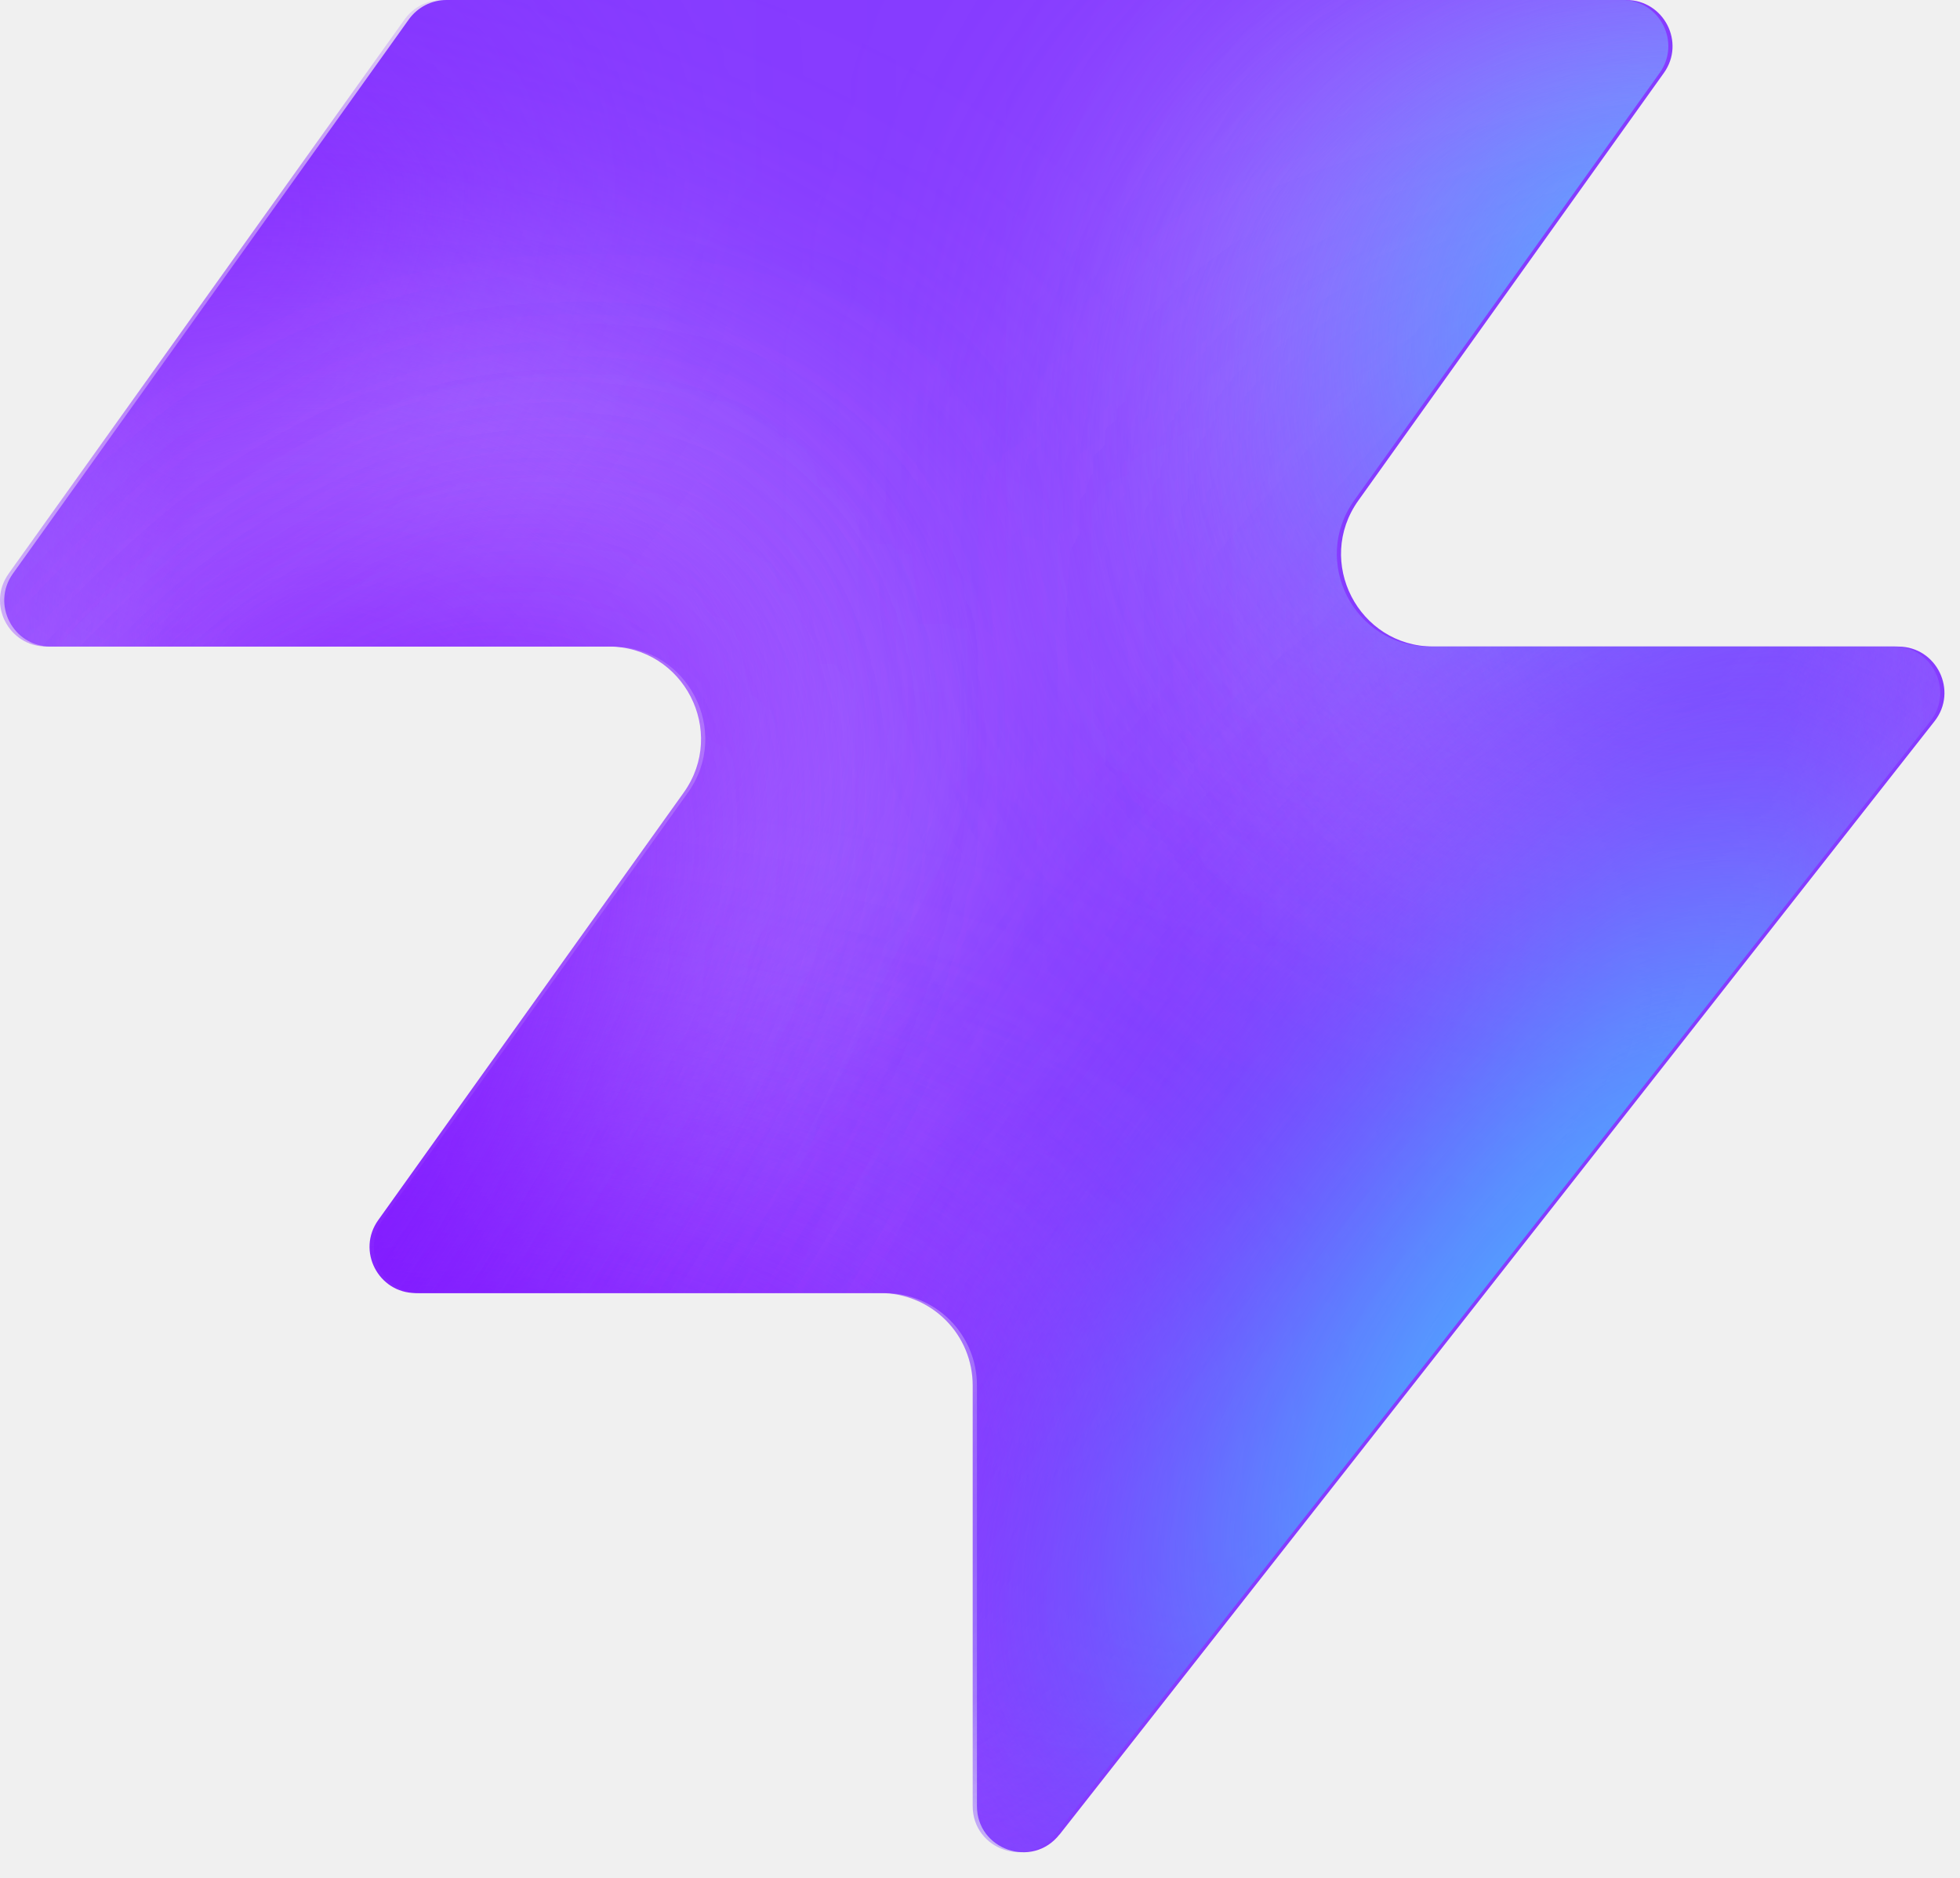
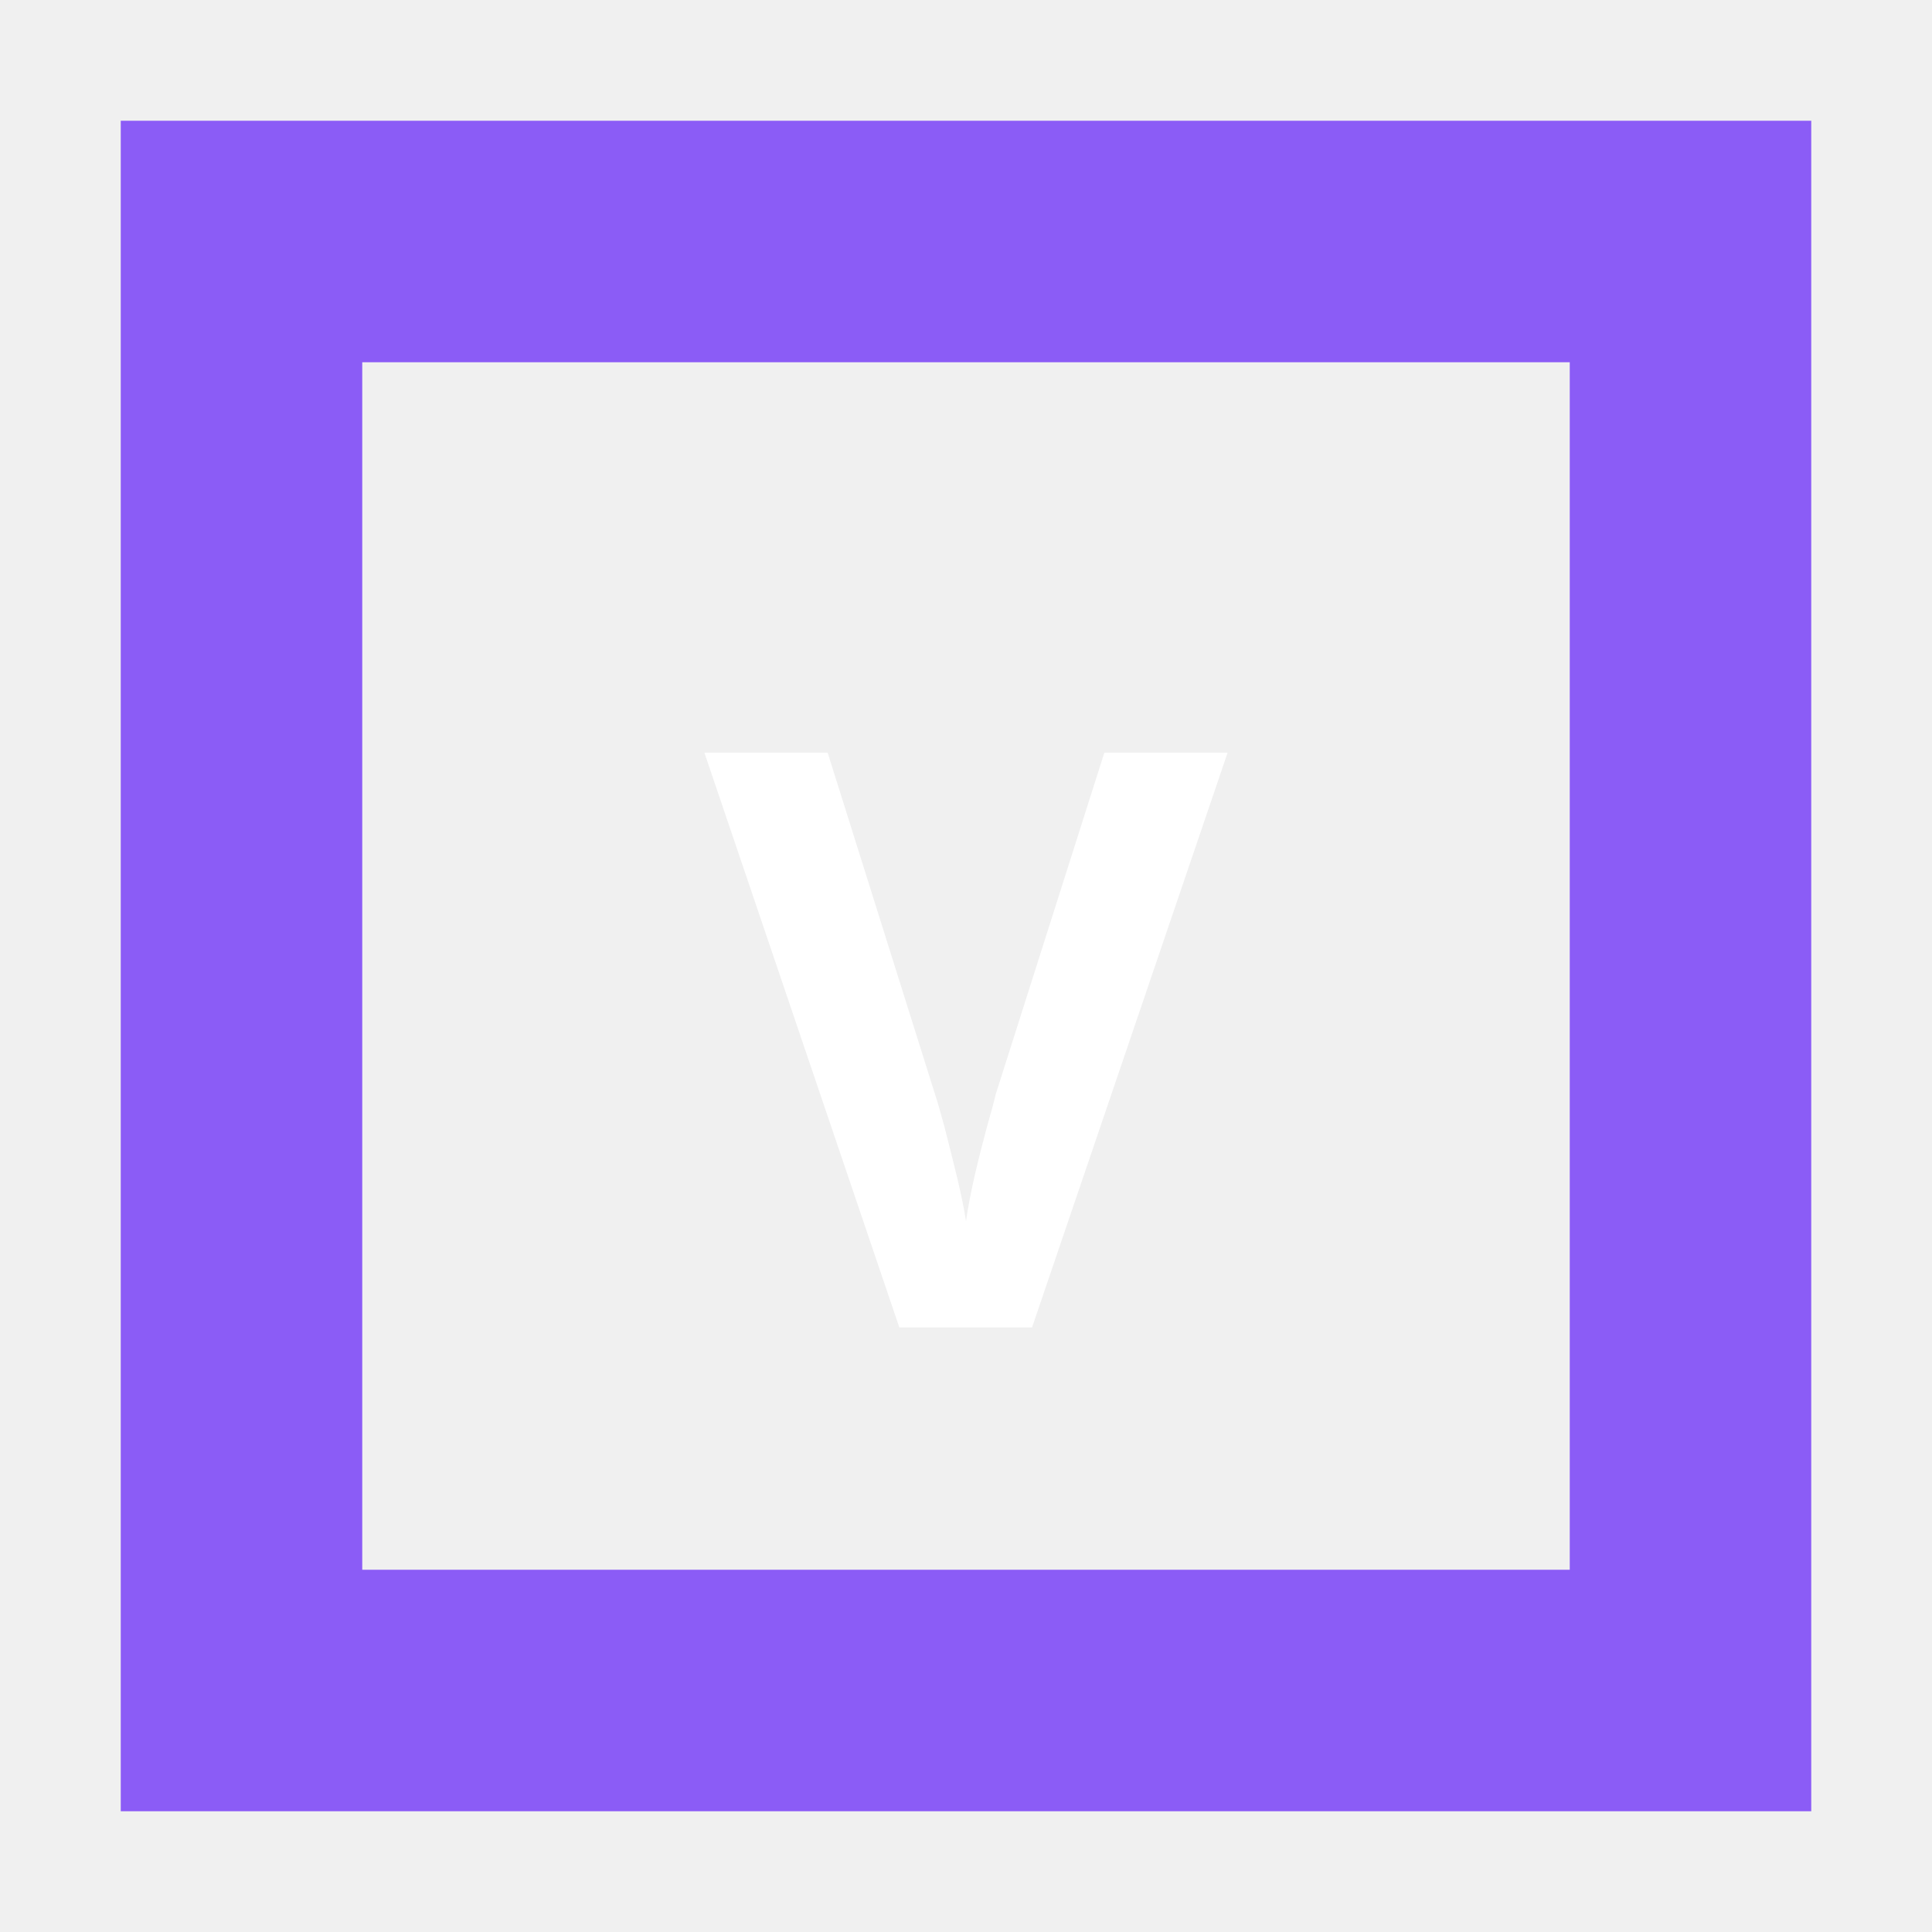
- <svg xmlns="http://www.w3.org/2000/svg" width="48" height="46" fill="none" viewBox="0 0 48 46">
-   <path fill="#863bff" d="M25.946 44.938c-.664.845-2.021.375-2.021-.698V33.937a2.26 2.26 0 0 0-2.262-2.262H10.287c-.92 0-1.456-1.04-.92-1.788l7.48-10.471c1.07-1.497 0-3.578-1.842-3.578H1.237c-.92 0-1.456-1.04-.92-1.788L10.013.474c.214-.297.556-.474.92-.474h28.894c.92 0 1.456 1.04.92 1.788l-7.48 10.471c-1.07 1.498 0 3.579 1.842 3.579h11.377c.943 0 1.473 1.088.89 1.83L25.947 44.94z" style="fill:#863bff;fill:color(display-p3 .525 .23 1);fill-opacity:1" />
-   <mask id="a" width="48" height="46" x="0" y="0" maskUnits="userSpaceOnUse" style="mask-type:alpha">
-     <path fill="#000" d="M25.842 44.938c-.664.844-2.021.375-2.021-.698V33.937a2.26 2.26 0 0 0-2.262-2.262H10.183c-.92 0-1.456-1.04-.92-1.788l7.48-10.471c1.07-1.498 0-3.579-1.842-3.579H1.133c-.92 0-1.456-1.04-.92-1.787L9.91.473c.214-.297.556-.474.92-.474h28.894c.92 0 1.456 1.04.92 1.788l-7.48 10.471c-1.07 1.498 0 3.578 1.842 3.578h11.377c.943 0 1.473 1.088.89 1.832L25.843 44.94z" style="fill:#000;fill-opacity:1" />
-   </mask>
-   <g mask="url(#a)">
-     <g filter="url(#b)">
-       <ellipse cx="5.508" cy="14.704" fill="#ede6ff" rx="5.508" ry="14.704" style="fill:#ede6ff;fill:color(display-p3 .927 .903 1);fill-opacity:1" transform="matrix(.00324 1 1 -.00324 -4.47 31.516)" />
-     </g>
-     <g filter="url(#c)">
-       <ellipse cx="10.399" cy="29.851" fill="#ede6ff" rx="10.399" ry="29.851" style="fill:#ede6ff;fill:color(display-p3 .927 .903 1);fill-opacity:1" transform="matrix(.00324 1 1 -.00324 -39.328 7.883)" />
-     </g>
-     <g filter="url(#d)">
-       <ellipse cx="5.508" cy="30.487" fill="#7e14ff" rx="5.508" ry="30.487" style="fill:#7e14ff;fill:color(display-p3 .492 .077 1);fill-opacity:1" transform="rotate(89.814 -25.913 -14.639)scale(1 -1)" />
-     </g>
-     <g filter="url(#e)">
-       <ellipse cx="5.508" cy="30.599" fill="#7e14ff" rx="5.508" ry="30.599" style="fill:#7e14ff;fill:color(display-p3 .492 .077 1);fill-opacity:1" transform="rotate(89.814 -32.644 -3.334)scale(1 -1)" />
-     </g>
-     <g filter="url(#f)">
-       <ellipse cx="5.508" cy="30.599" fill="#7e14ff" rx="5.508" ry="30.599" style="fill:#7e14ff;fill:color(display-p3 .492 .077 1);fill-opacity:1" transform="matrix(.00324 1 1 -.00324 -34.34 30.47)" />
-     </g>
-     <g filter="url(#g)">
-       <ellipse cx="14.072" cy="22.078" fill="#ede6ff" rx="14.072" ry="22.078" style="fill:#ede6ff;fill:color(display-p3 .927 .903 1);fill-opacity:1" transform="rotate(93.35 24.506 48.493)scale(-1 1)" />
-     </g>
-     <g filter="url(#h)">
-       <ellipse cx="3.47" cy="21.501" fill="#7e14ff" rx="3.47" ry="21.501" style="fill:#7e14ff;fill:color(display-p3 .492 .077 1);fill-opacity:1" transform="rotate(89.009 28.708 47.59)scale(-1 1)" />
-     </g>
-     <g filter="url(#i)">
-       <ellipse cx="3.47" cy="21.501" fill="#7e14ff" rx="3.47" ry="21.501" style="fill:#7e14ff;fill:color(display-p3 .492 .077 1);fill-opacity:1" transform="rotate(89.009 28.708 47.59)scale(-1 1)" />
-     </g>
-     <g filter="url(#j)">
-       <ellipse cx=".387" cy="8.972" fill="#7e14ff" rx="4.407" ry="29.108" style="fill:#7e14ff;fill:color(display-p3 .492 .077 1);fill-opacity:1" transform="rotate(39.51 .387 8.972)" />
-     </g>
-     <g filter="url(#k)">
-       <ellipse cx="47.523" cy="-6.092" fill="#7e14ff" rx="4.407" ry="29.108" style="fill:#7e14ff;fill:color(display-p3 .492 .077 1);fill-opacity:1" transform="rotate(37.892 47.523 -6.092)" />
-     </g>
-     <g filter="url(#l)">
-       <ellipse cx="41.412" cy="6.333" fill="#47bfff" rx="5.971" ry="9.665" style="fill:#47bfff;fill:color(display-p3 .28 .748 1);fill-opacity:1" transform="rotate(37.892 41.412 6.333)" />
-     </g>
-     <g filter="url(#m)">
-       <ellipse cx="-1.879" cy="38.332" fill="#7e14ff" rx="4.407" ry="29.108" style="fill:#7e14ff;fill:color(display-p3 .492 .077 1);fill-opacity:1" transform="rotate(37.892 -1.88 38.332)" />
-     </g>
-     <g filter="url(#n)">
-       <ellipse cx="-1.879" cy="38.332" fill="#7e14ff" rx="4.407" ry="29.108" style="fill:#7e14ff;fill:color(display-p3 .492 .077 1);fill-opacity:1" transform="rotate(37.892 -1.88 38.332)" />
-     </g>
-     <g filter="url(#o)">
-       <ellipse cx="35.651" cy="29.907" fill="#7e14ff" rx="4.407" ry="29.108" style="fill:#7e14ff;fill:color(display-p3 .492 .077 1);fill-opacity:1" transform="rotate(37.892 35.651 29.907)" />
-     </g>
-     <g filter="url(#p)">
-       <ellipse cx="38.418" cy="32.4" fill="#47bfff" rx="5.971" ry="15.297" style="fill:#47bfff;fill:color(display-p3 .28 .748 1);fill-opacity:1" transform="rotate(37.892 38.418 32.4)" />
-     </g>
-   </g>
-   <defs>
-     <filter id="b" width="60.045" height="41.654" x="-19.77" y="16.149" color-interpolation-filters="sRGB" filterUnits="userSpaceOnUse">
-       <feFlood flood-opacity="0" result="BackgroundImageFix" />
-       <feBlend in="SourceGraphic" in2="BackgroundImageFix" result="shape" />
-       <feGaussianBlur result="effect1_foregroundBlur_2002_17158" stdDeviation="7.659" />
-     </filter>
-     <filter id="c" width="90.34" height="51.437" x="-54.613" y="-7.533" color-interpolation-filters="sRGB" filterUnits="userSpaceOnUse">
-       <feFlood flood-opacity="0" result="BackgroundImageFix" />
-       <feBlend in="SourceGraphic" in2="BackgroundImageFix" result="shape" />
-       <feGaussianBlur result="effect1_foregroundBlur_2002_17158" stdDeviation="7.659" />
-     </filter>
-     <filter id="d" width="79.355" height="29.4" x="-49.64" y="2.03" color-interpolation-filters="sRGB" filterUnits="userSpaceOnUse">
-       <feFlood flood-opacity="0" result="BackgroundImageFix" />
-       <feBlend in="SourceGraphic" in2="BackgroundImageFix" result="shape" />
-       <feGaussianBlur result="effect1_foregroundBlur_2002_17158" stdDeviation="4.596" />
-     </filter>
-     <filter id="e" width="79.579" height="29.4" x="-45.045" y="20.029" color-interpolation-filters="sRGB" filterUnits="userSpaceOnUse">
-       <feFlood flood-opacity="0" result="BackgroundImageFix" />
-       <feBlend in="SourceGraphic" in2="BackgroundImageFix" result="shape" />
-       <feGaussianBlur result="effect1_foregroundBlur_2002_17158" stdDeviation="4.596" />
-     </filter>
-     <filter id="f" width="79.579" height="29.4" x="-43.513" y="21.178" color-interpolation-filters="sRGB" filterUnits="userSpaceOnUse">
-       <feFlood flood-opacity="0" result="BackgroundImageFix" />
-       <feBlend in="SourceGraphic" in2="BackgroundImageFix" result="shape" />
-       <feGaussianBlur result="effect1_foregroundBlur_2002_17158" stdDeviation="4.596" />
-     </filter>
-     <filter id="g" width="74.749" height="58.852" x="15.756" y="-17.901" color-interpolation-filters="sRGB" filterUnits="userSpaceOnUse">
-       <feFlood flood-opacity="0" result="BackgroundImageFix" />
-       <feBlend in="SourceGraphic" in2="BackgroundImageFix" result="shape" />
-       <feGaussianBlur result="effect1_foregroundBlur_2002_17158" stdDeviation="7.659" />
-     </filter>
-     <filter id="h" width="61.377" height="25.362" x="23.548" y="2.284" color-interpolation-filters="sRGB" filterUnits="userSpaceOnUse">
-       <feFlood flood-opacity="0" result="BackgroundImageFix" />
-       <feBlend in="SourceGraphic" in2="BackgroundImageFix" result="shape" />
-       <feGaussianBlur result="effect1_foregroundBlur_2002_17158" stdDeviation="4.596" />
-     </filter>
-     <filter id="i" width="61.377" height="25.362" x="23.548" y="2.284" color-interpolation-filters="sRGB" filterUnits="userSpaceOnUse">
-       <feFlood flood-opacity="0" result="BackgroundImageFix" />
-       <feBlend in="SourceGraphic" in2="BackgroundImageFix" result="shape" />
-       <feGaussianBlur result="effect1_foregroundBlur_2002_17158" stdDeviation="4.596" />
-     </filter>
-     <filter id="j" width="56.045" height="63.649" x="-27.636" y="-22.853" color-interpolation-filters="sRGB" filterUnits="userSpaceOnUse">
-       <feFlood flood-opacity="0" result="BackgroundImageFix" />
-       <feBlend in="SourceGraphic" in2="BackgroundImageFix" result="shape" />
-       <feGaussianBlur result="effect1_foregroundBlur_2002_17158" stdDeviation="4.596" />
-     </filter>
-     <filter id="k" width="54.814" height="64.646" x="20.116" y="-38.415" color-interpolation-filters="sRGB" filterUnits="userSpaceOnUse">
-       <feFlood flood-opacity="0" result="BackgroundImageFix" />
-       <feBlend in="SourceGraphic" in2="BackgroundImageFix" result="shape" />
-       <feGaussianBlur result="effect1_foregroundBlur_2002_17158" stdDeviation="4.596" />
-     </filter>
-     <filter id="l" width="33.541" height="35.313" x="24.641" y="-11.323" color-interpolation-filters="sRGB" filterUnits="userSpaceOnUse">
-       <feFlood flood-opacity="0" result="BackgroundImageFix" />
-       <feBlend in="SourceGraphic" in2="BackgroundImageFix" result="shape" />
-       <feGaussianBlur result="effect1_foregroundBlur_2002_17158" stdDeviation="4.596" />
-     </filter>
-     <filter id="m" width="54.814" height="64.646" x="-29.286" y="6.009" color-interpolation-filters="sRGB" filterUnits="userSpaceOnUse">
-       <feFlood flood-opacity="0" result="BackgroundImageFix" />
-       <feBlend in="SourceGraphic" in2="BackgroundImageFix" result="shape" />
-       <feGaussianBlur result="effect1_foregroundBlur_2002_17158" stdDeviation="4.596" />
-     </filter>
-     <filter id="n" width="54.814" height="64.646" x="-29.286" y="6.009" color-interpolation-filters="sRGB" filterUnits="userSpaceOnUse">
-       <feFlood flood-opacity="0" result="BackgroundImageFix" />
-       <feBlend in="SourceGraphic" in2="BackgroundImageFix" result="shape" />
-       <feGaussianBlur result="effect1_foregroundBlur_2002_17158" stdDeviation="4.596" />
-     </filter>
-     <filter id="o" width="54.814" height="64.646" x="8.244" y="-2.416" color-interpolation-filters="sRGB" filterUnits="userSpaceOnUse">
-       <feFlood flood-opacity="0" result="BackgroundImageFix" />
-       <feBlend in="SourceGraphic" in2="BackgroundImageFix" result="shape" />
-       <feGaussianBlur result="effect1_foregroundBlur_2002_17158" stdDeviation="4.596" />
-     </filter>
-     <filter id="p" width="39.409" height="43.623" x="18.713" y="10.588" color-interpolation-filters="sRGB" filterUnits="userSpaceOnUse">
-       <feFlood flood-opacity="0" result="BackgroundImageFix" />
-       <feBlend in="SourceGraphic" in2="BackgroundImageFix" result="shape" />
-       <feGaussianBlur result="effect1_foregroundBlur_2002_17158" stdDeviation="4.596" />
-     </filter>
-   </defs>
+ <svg xmlns="http://www.w3.org/2000/svg" width="48" height="48" viewBox="0 0 48 48" fill="none">
+   <rect x="6" y="6" width="36" height="36" stroke="#8b5cf6" stroke-width="6" fill="transparent" />
+   <text x="50%" y="54%" text-anchor="middle" dominant-baseline="middle" fill="white" font-family="system-ui, sans-serif" font-weight="900" font-size="20" style="font-style: normal;">V</text>
</svg>
